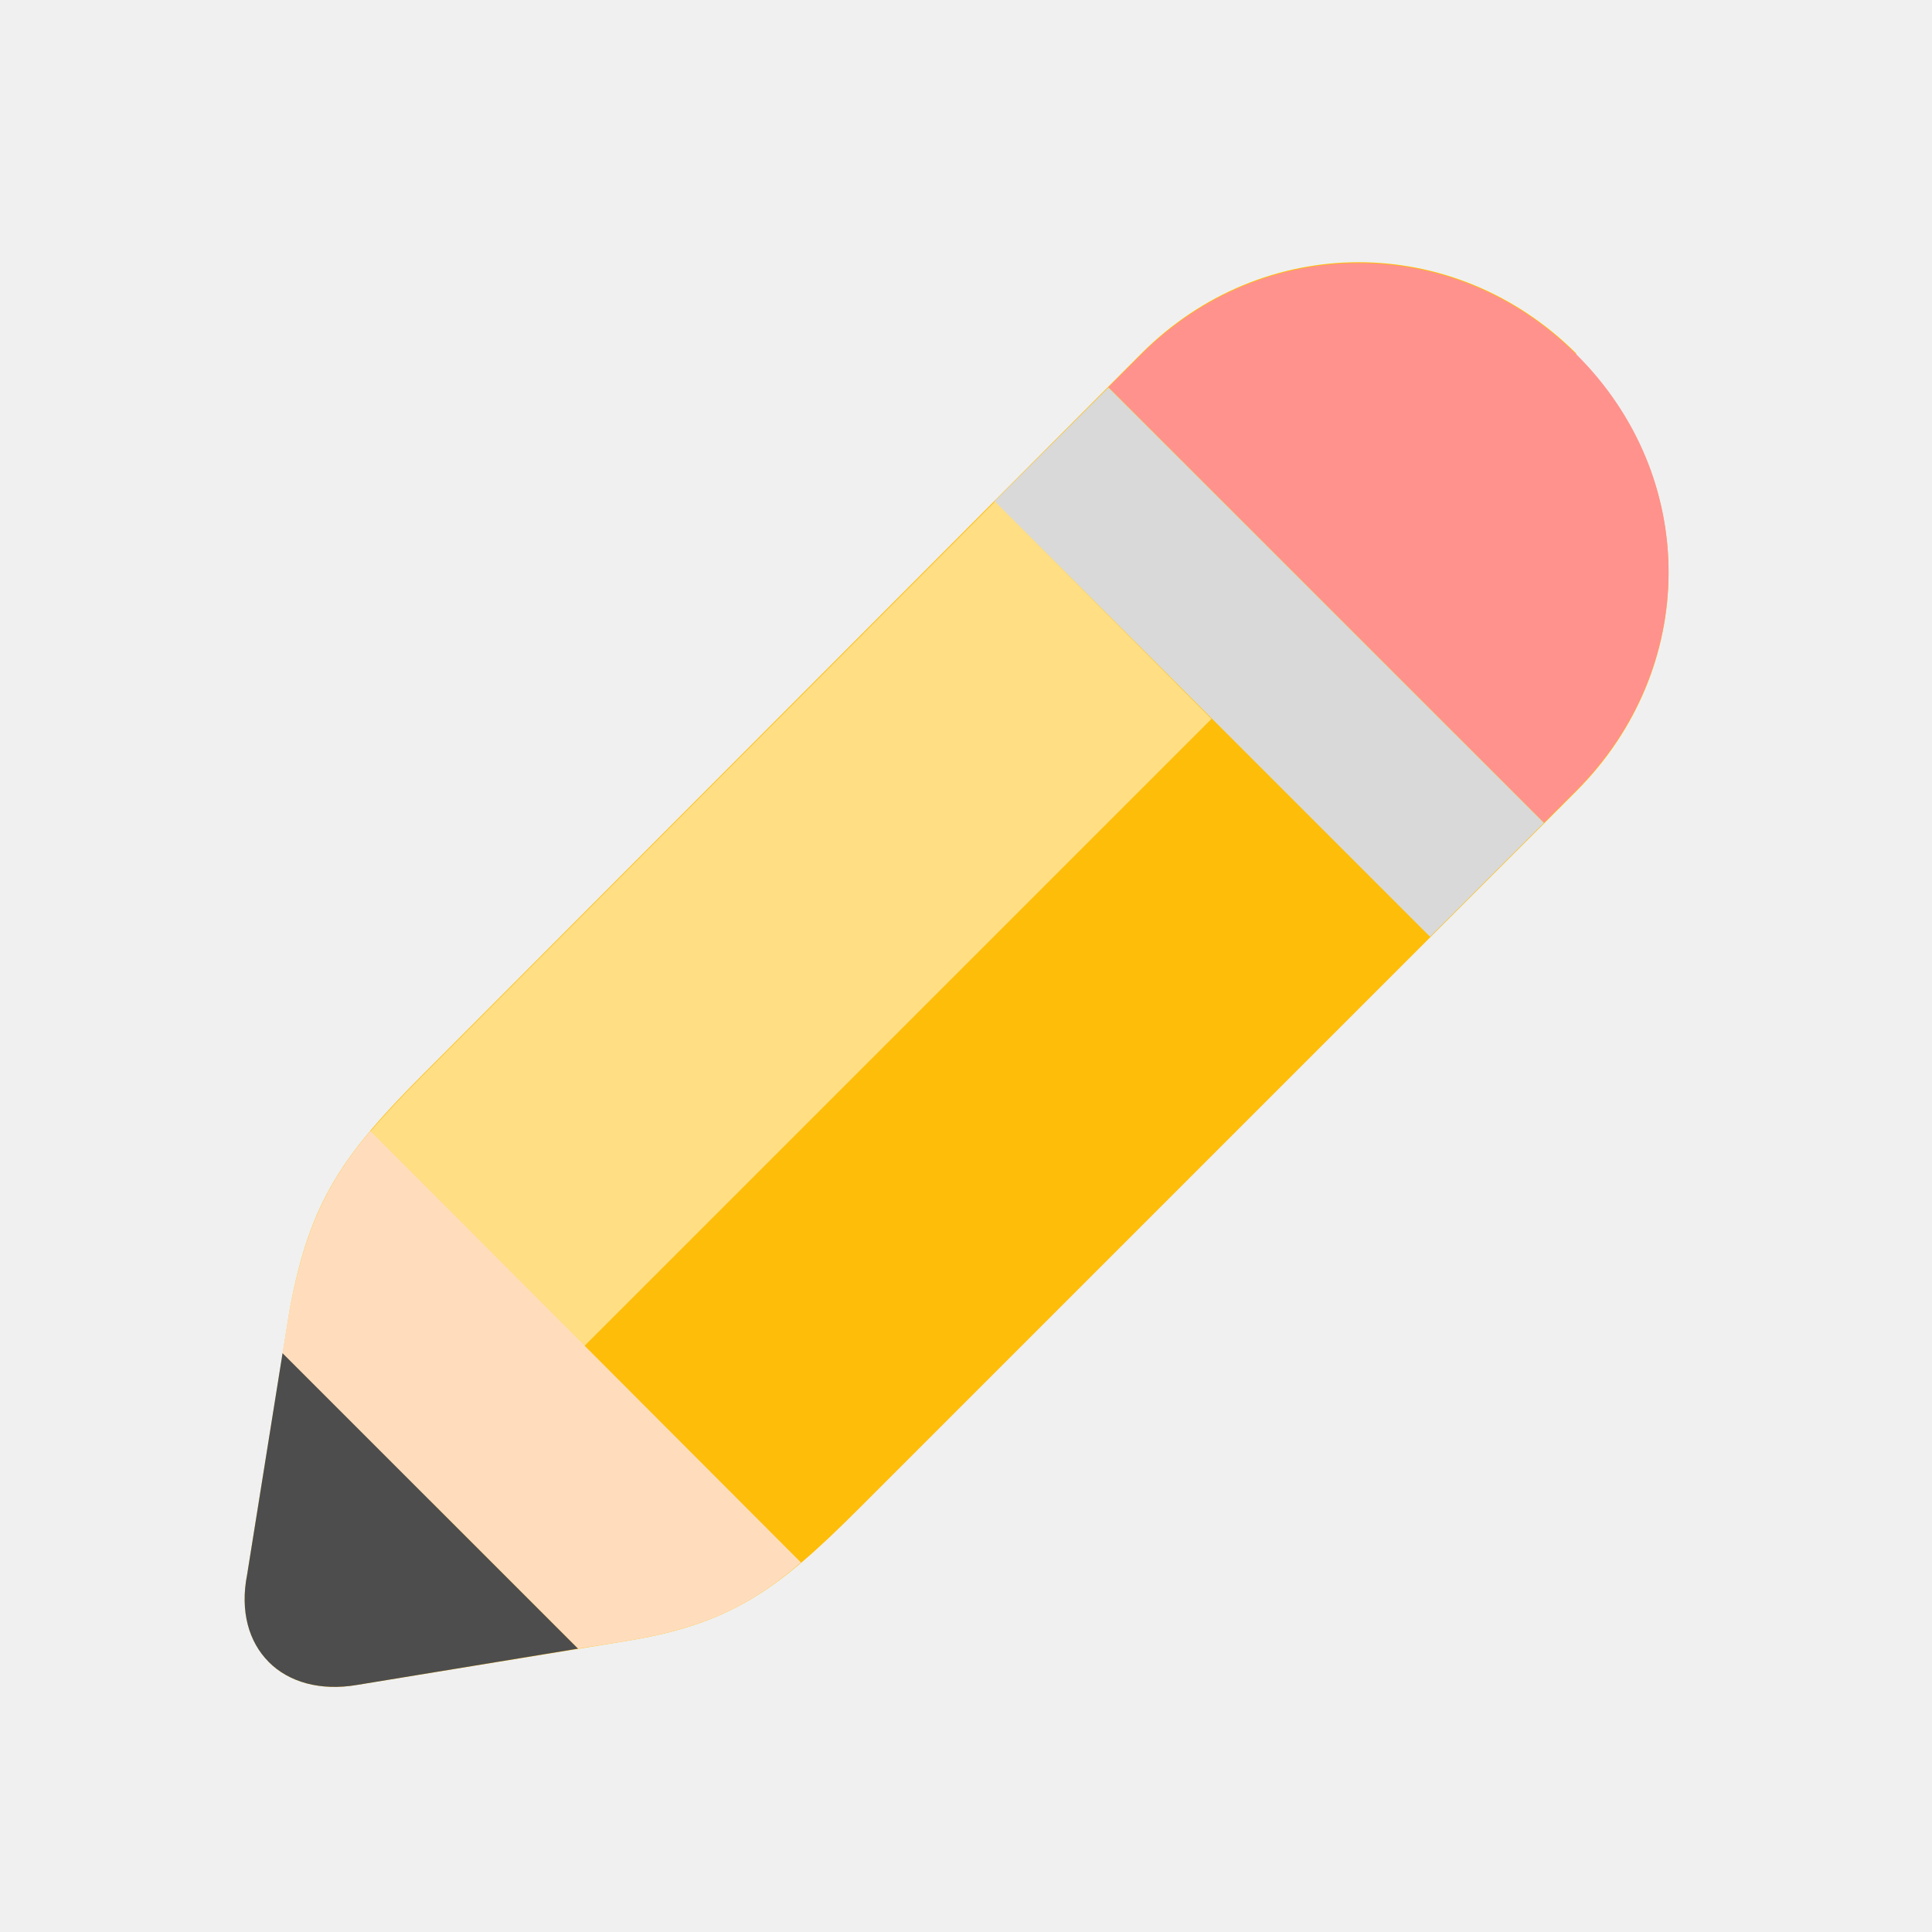
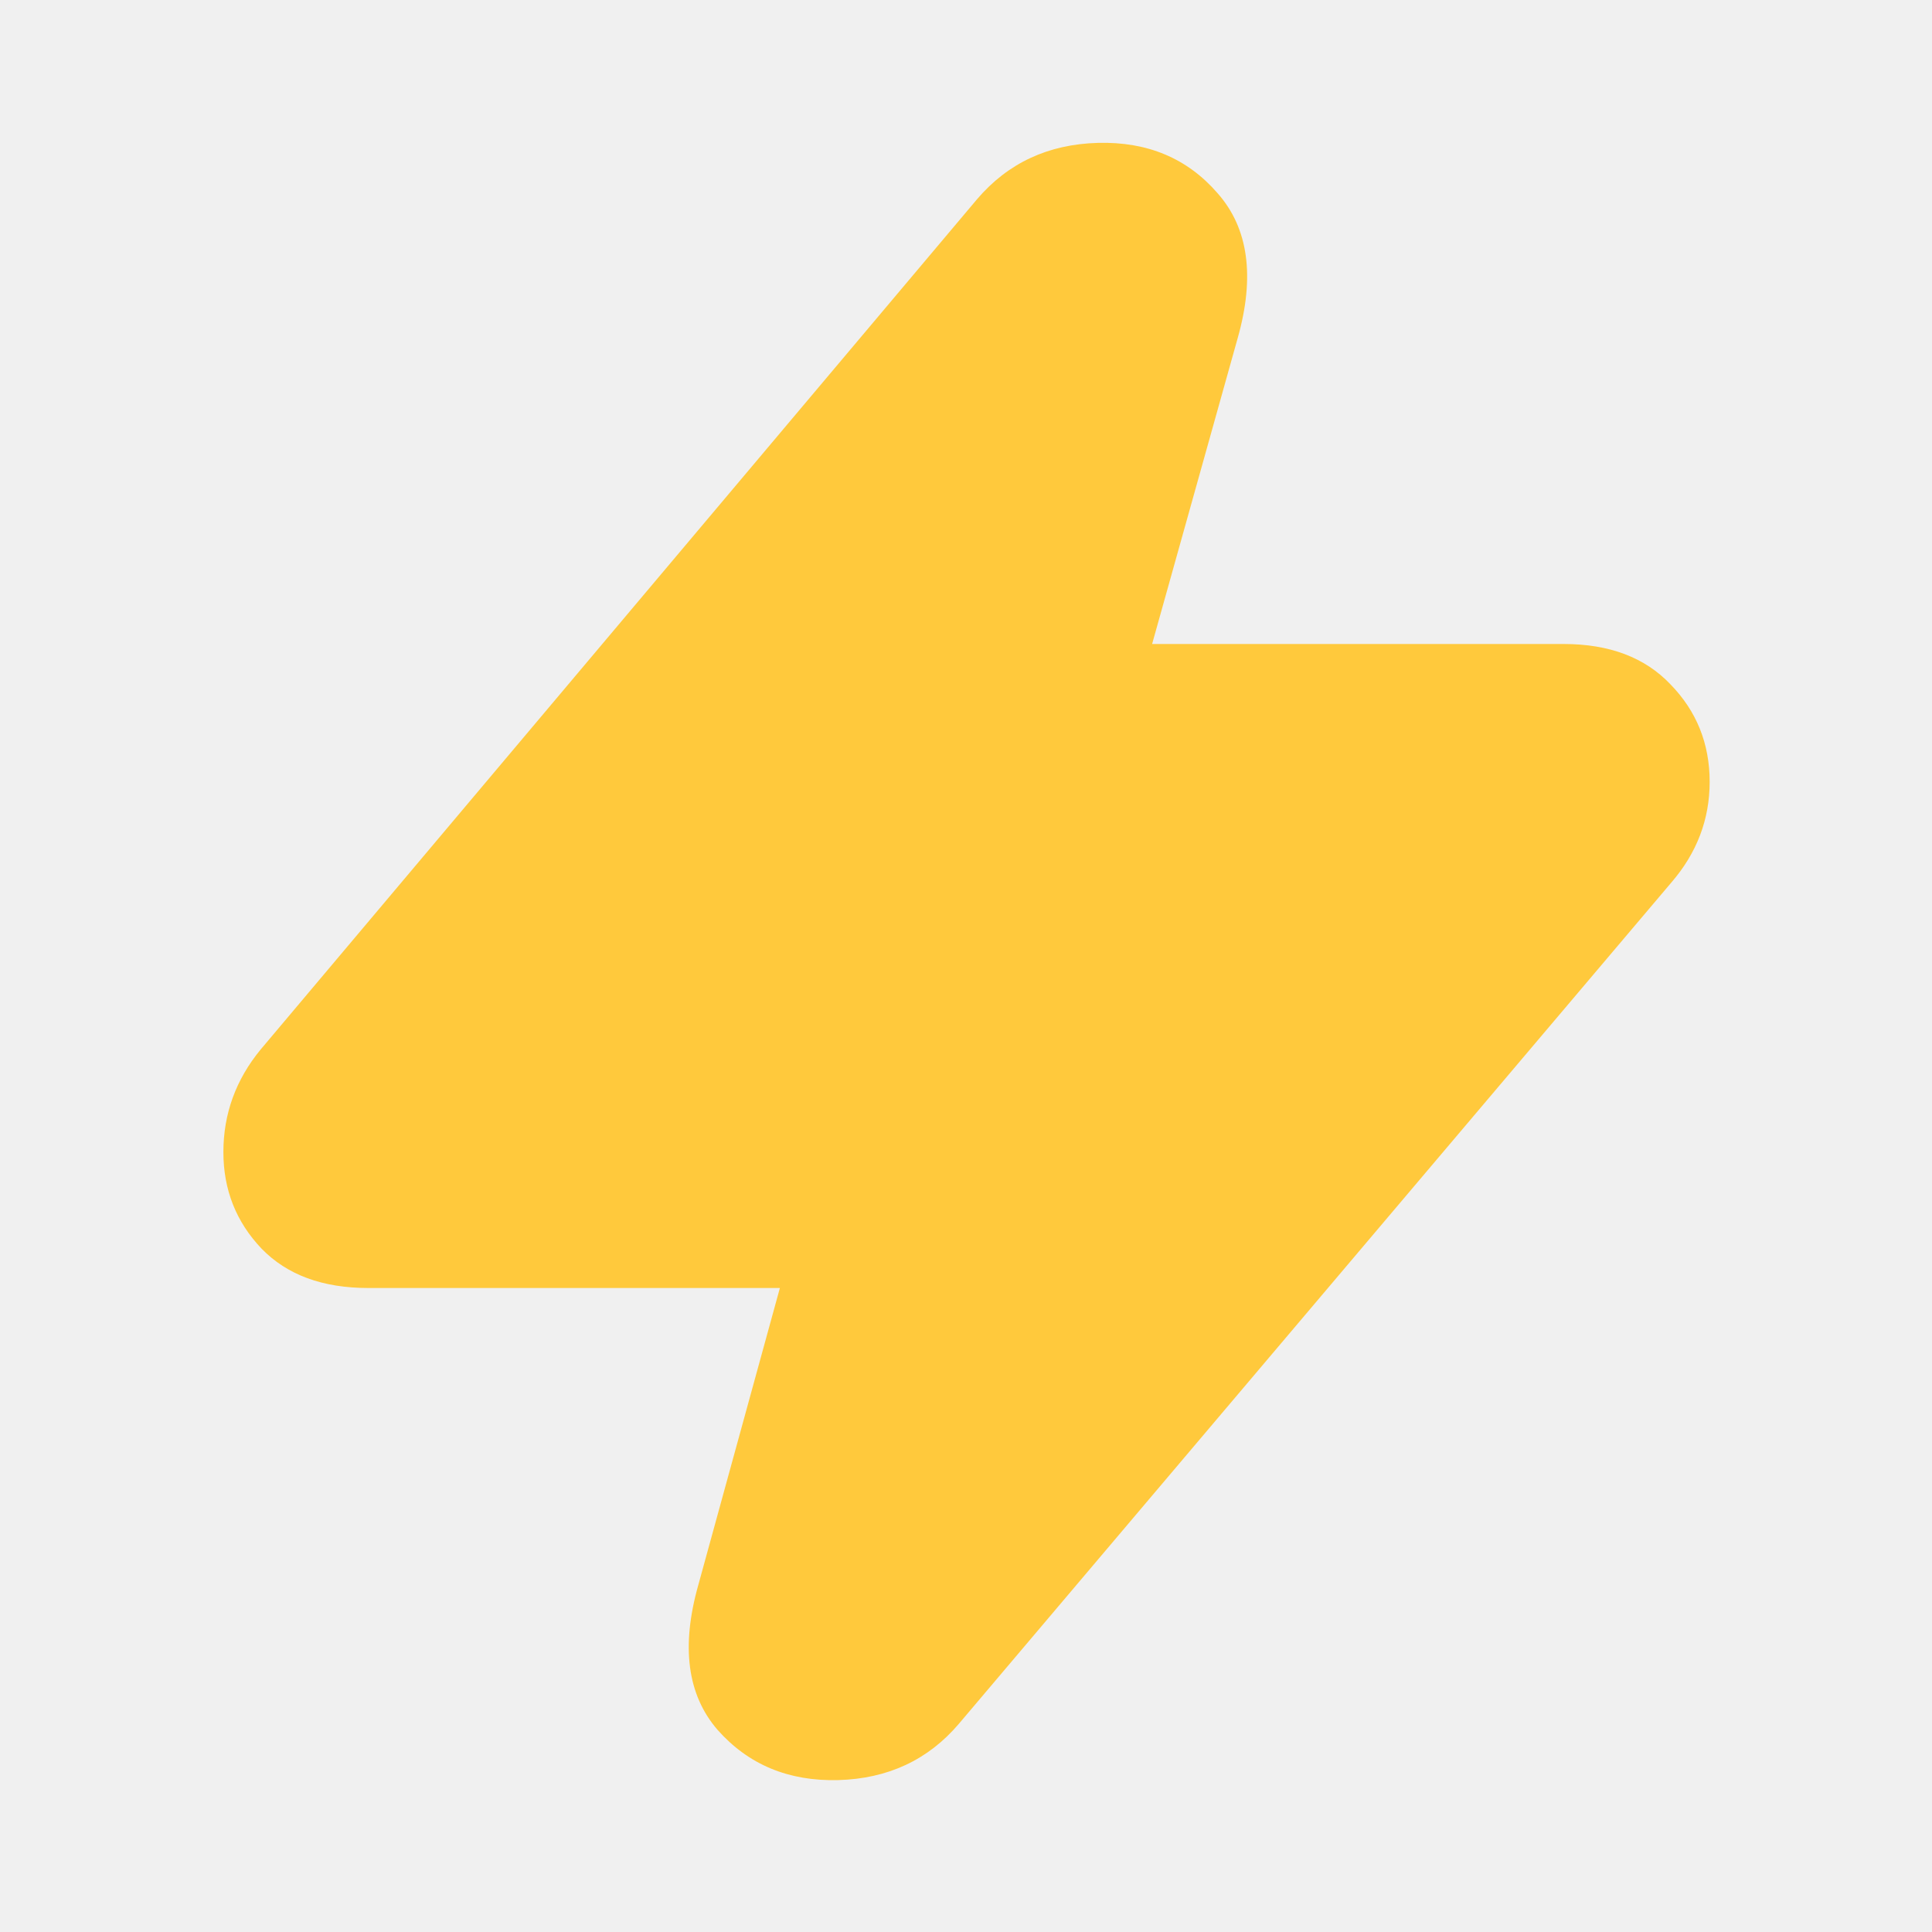
<svg xmlns="http://www.w3.org/2000/svg" width="24" height="24" viewBox="0 0 24 24" fill="none">
-   <path d="M19.58 4.39C18.05 2.87 15.68 2.89 14.18 4.39L5.27 13.33C4.26 14.34 3.85 14.92 3.6 16.26L3.07 19.56C2.89 20.47 3.51 21.09 4.44 20.93L7.75 20.39C9.07 20.18 9.65 19.76 10.66 18.75L19.58 9.83C21.1 8.31 21.12 5.94 19.58 4.41V4.39Z" fill="#FEBD08" />
-   <path d="M19.58 9.82C21.1 8.3 21.12 5.93 19.58 4.4C18.05 2.88 15.68 2.9 14.18 4.4L13.77 4.81L19.18 10.22L19.58 9.82Z" fill="#FF928C" />
-   <path d="M13.769 4.813L12.355 6.227L17.765 11.637L19.179 10.222L13.769 4.813Z" fill="#D9D9D9" />
-   <path opacity="0.5" d="M12.36 6.23L5.27 13.34C4.26 14.35 3.85 14.93 3.6 16.27L3.07 19.57C2.98 20.02 3.09 20.4 3.33 20.65L15.05 8.93L12.36 6.23Z" fill="white" />
-   <path d="M4.6 14.05C4.06 14.69 3.79 15.27 3.6 16.26L3.51 16.81L7.18 20.48L7.75 20.39C8.74 20.23 9.31 19.96 9.95 19.41L4.6 14.05Z" fill="#FFDDBC" />
-   <path d="M3.51 16.81L3.07 19.56C2.89 20.47 3.51 21.09 4.44 20.93L7.18 20.48L3.51 16.81Z" fill="#4D4D4D" />
+   <path d="M11.912 21.413C11.529 21.863 11.029 22.096 10.412 22.113C9.796 22.129 9.296 21.921 8.913 21.488C8.538 21.054 8.458 20.454 8.675 19.688L9.688 16H4.575C4.008 16 3.567 15.838 3.25 15.512C2.933 15.179 2.775 14.779 2.775 14.312C2.775 13.838 2.929 13.412 3.238 13.037L12.137 2.475C12.521 2.025 13.021 1.792 13.637 1.775C14.254 1.758 14.75 1.967 15.125 2.4C15.508 2.833 15.592 3.433 15.375 4.2L14.312 8H19.425C19.992 8 20.433 8.167 20.75 8.5C21.075 8.833 21.238 9.237 21.238 9.712C21.238 10.179 21.079 10.596 20.762 10.963L11.912 21.413Z" fill="#FFC93C" />
</svg>
